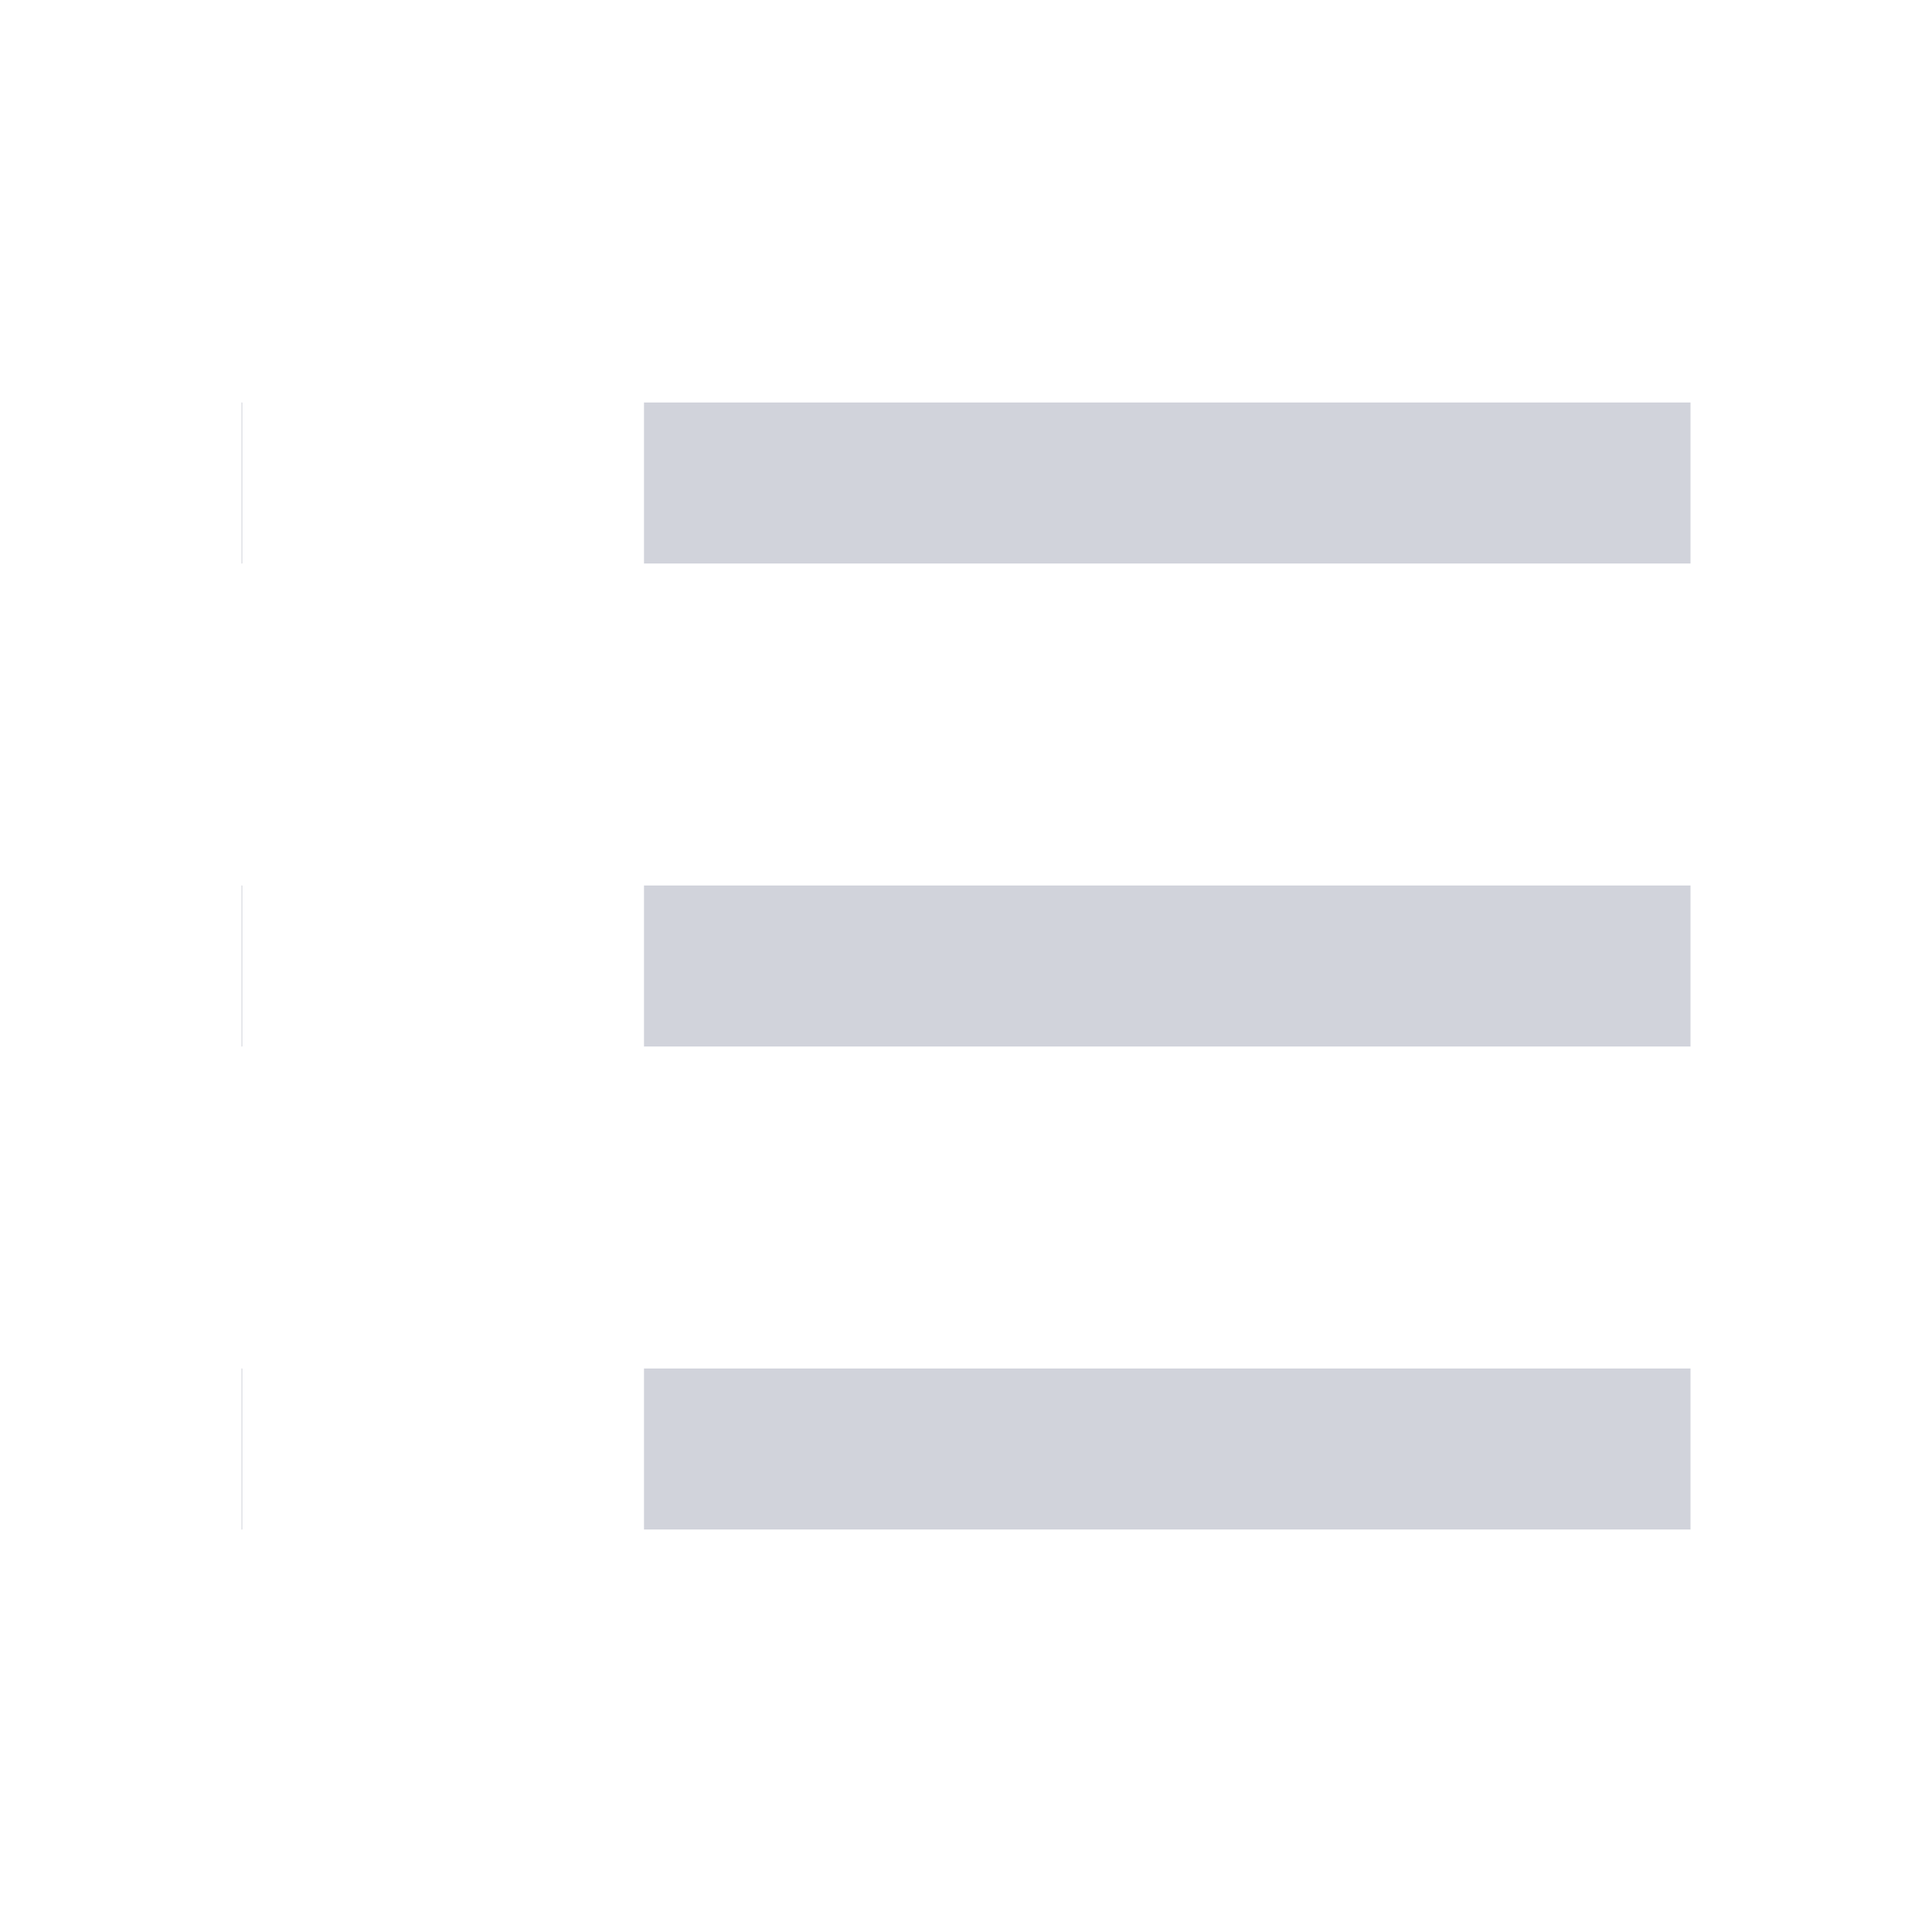
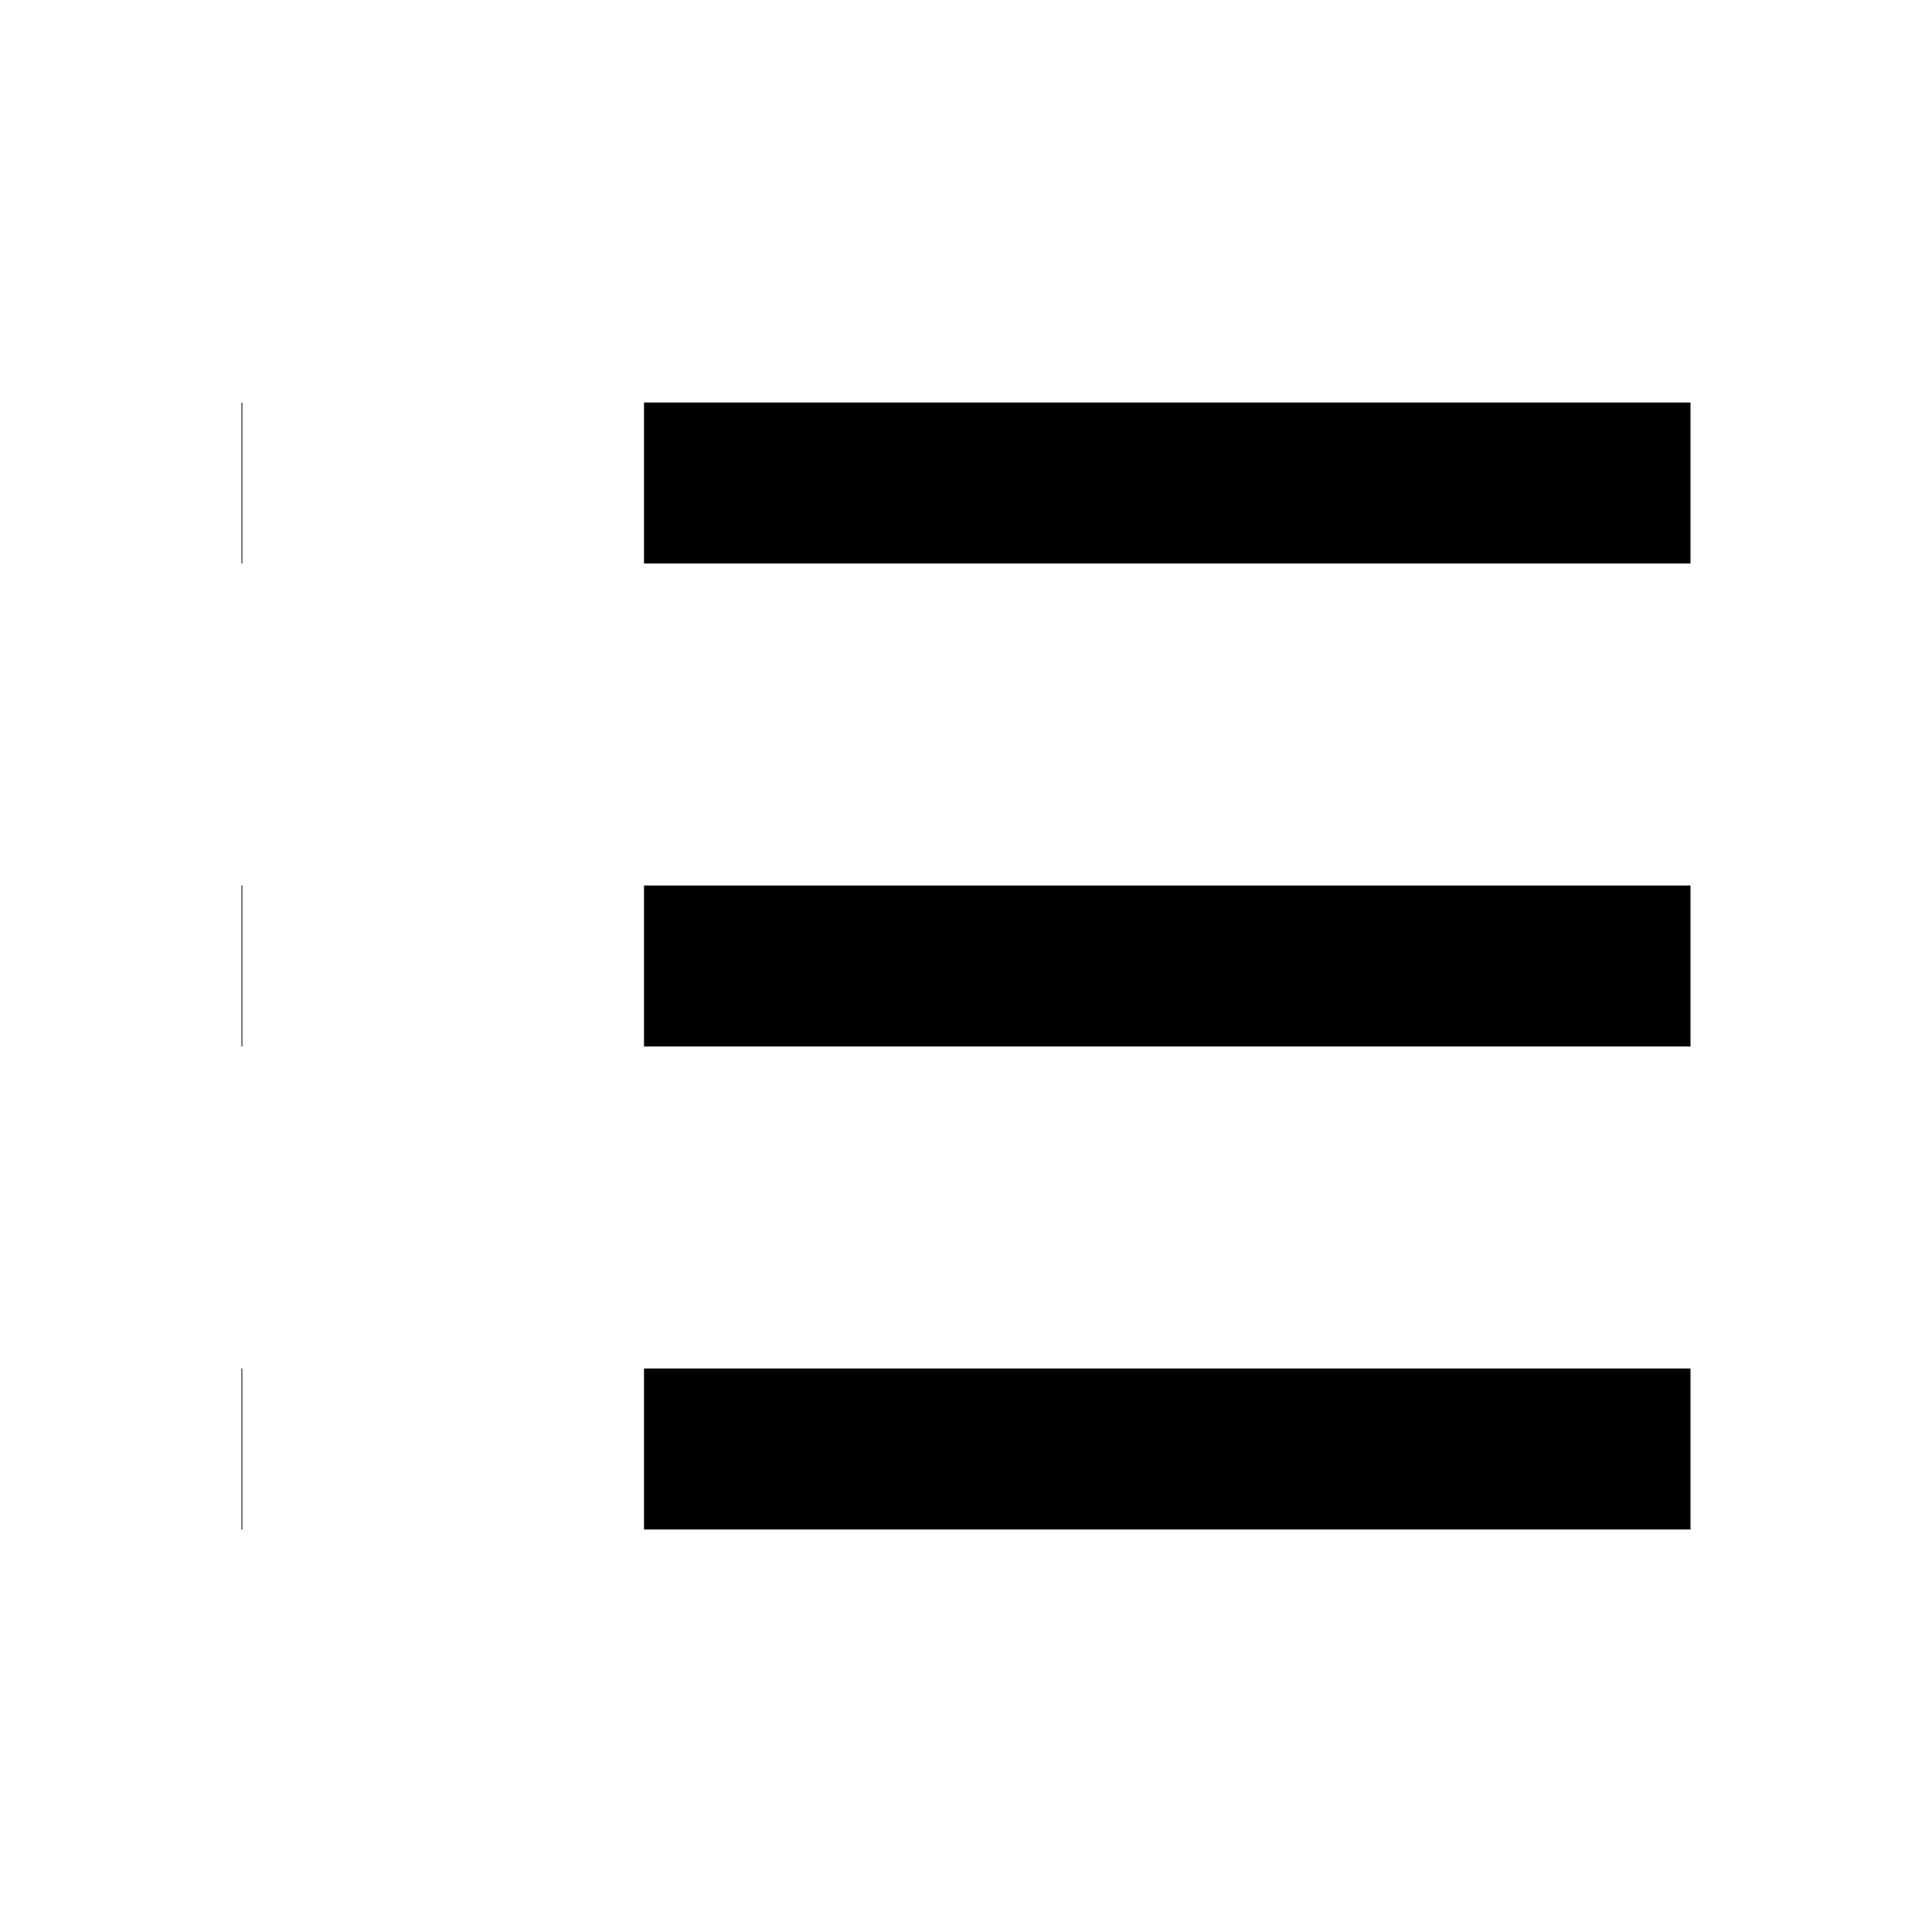
- <svg xmlns="http://www.w3.org/2000/svg" width="24" height="24" viewBox="0 0 24 24" fill="none" stroke="#D1D3DB" stroke-width="2" stroke-linecap="butt" stroke-linejoin="miter">
+ <svg xmlns="http://www.w3.org/2000/svg" width="24" height="24" viewBox="0 0 24 24" fill="none" stroke="currentColor" stroke-width="2" stroke-linecap="butt" stroke-linejoin="miter">
  <line x1="8" y1="6" x2="21" y2="6" />
  <line x1="8" y1="12" x2="21" y2="12" />
  <line x1="8" y1="18" x2="21" y2="18" />
  <line x1="3" y1="6" x2="3.01" y2="6" />
  <line x1="3" y1="12" x2="3.01" y2="12" />
  <line x1="3" y1="18" x2="3.01" y2="18" />
</svg>
